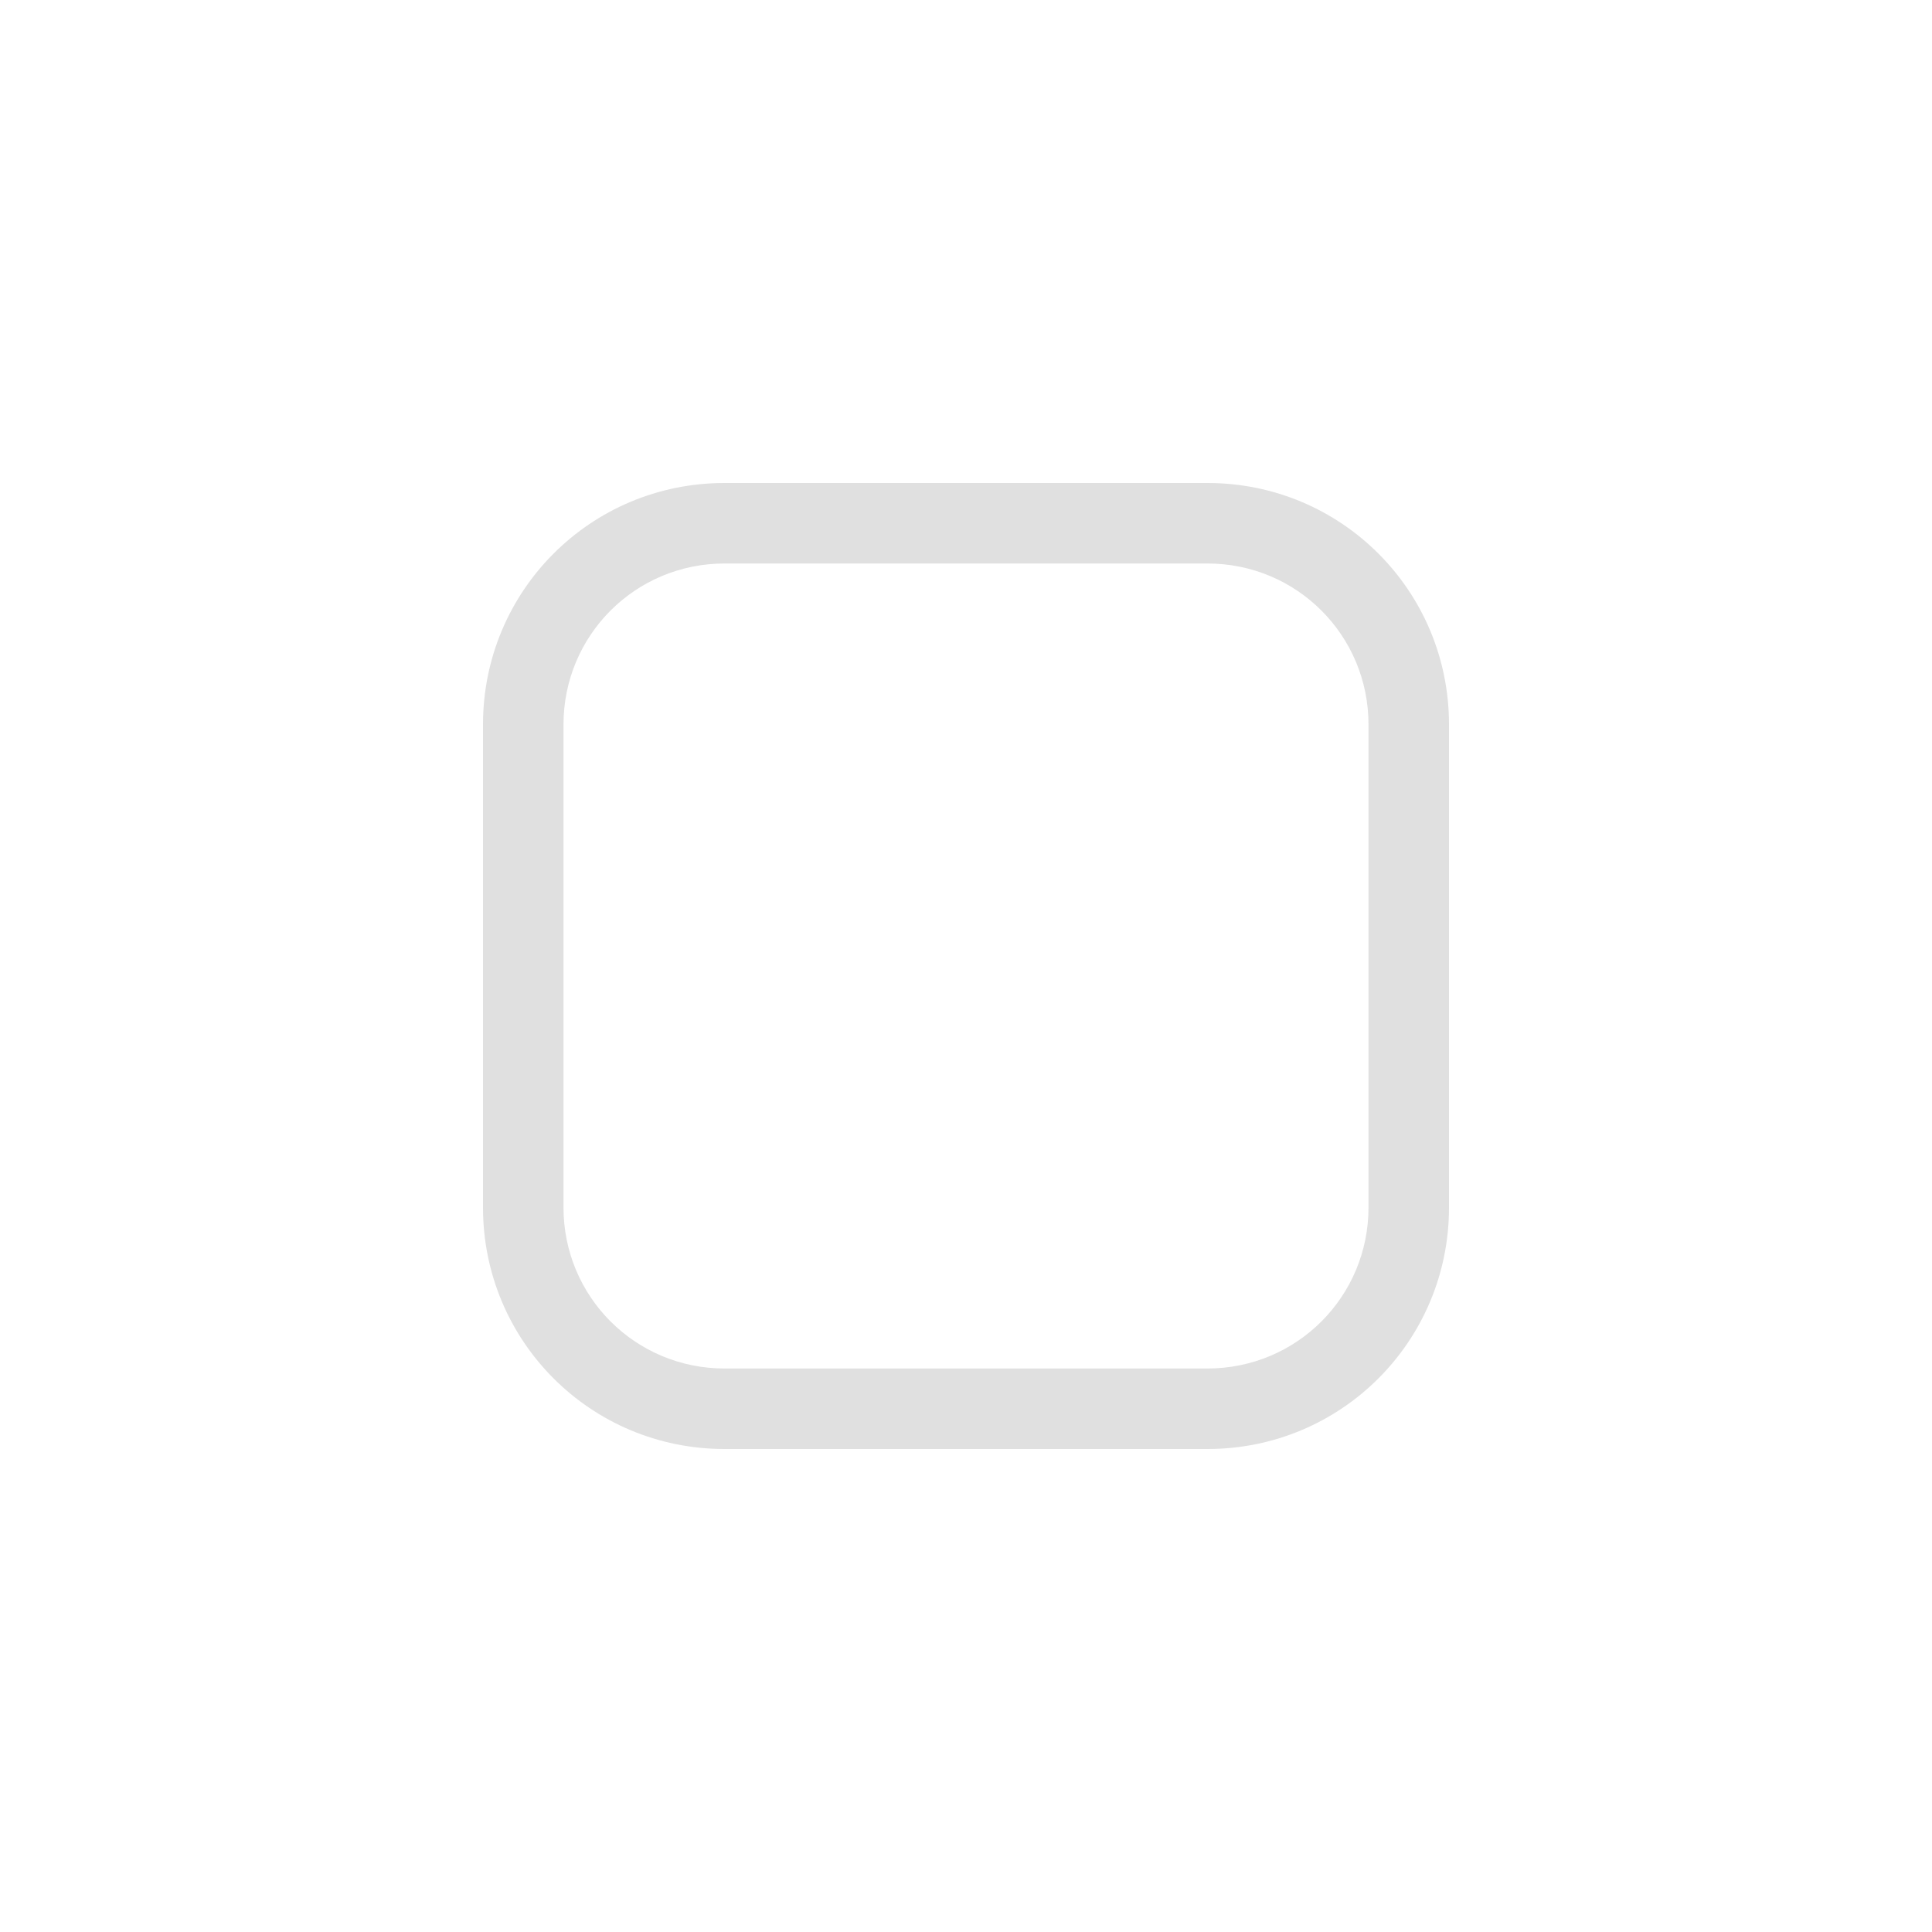
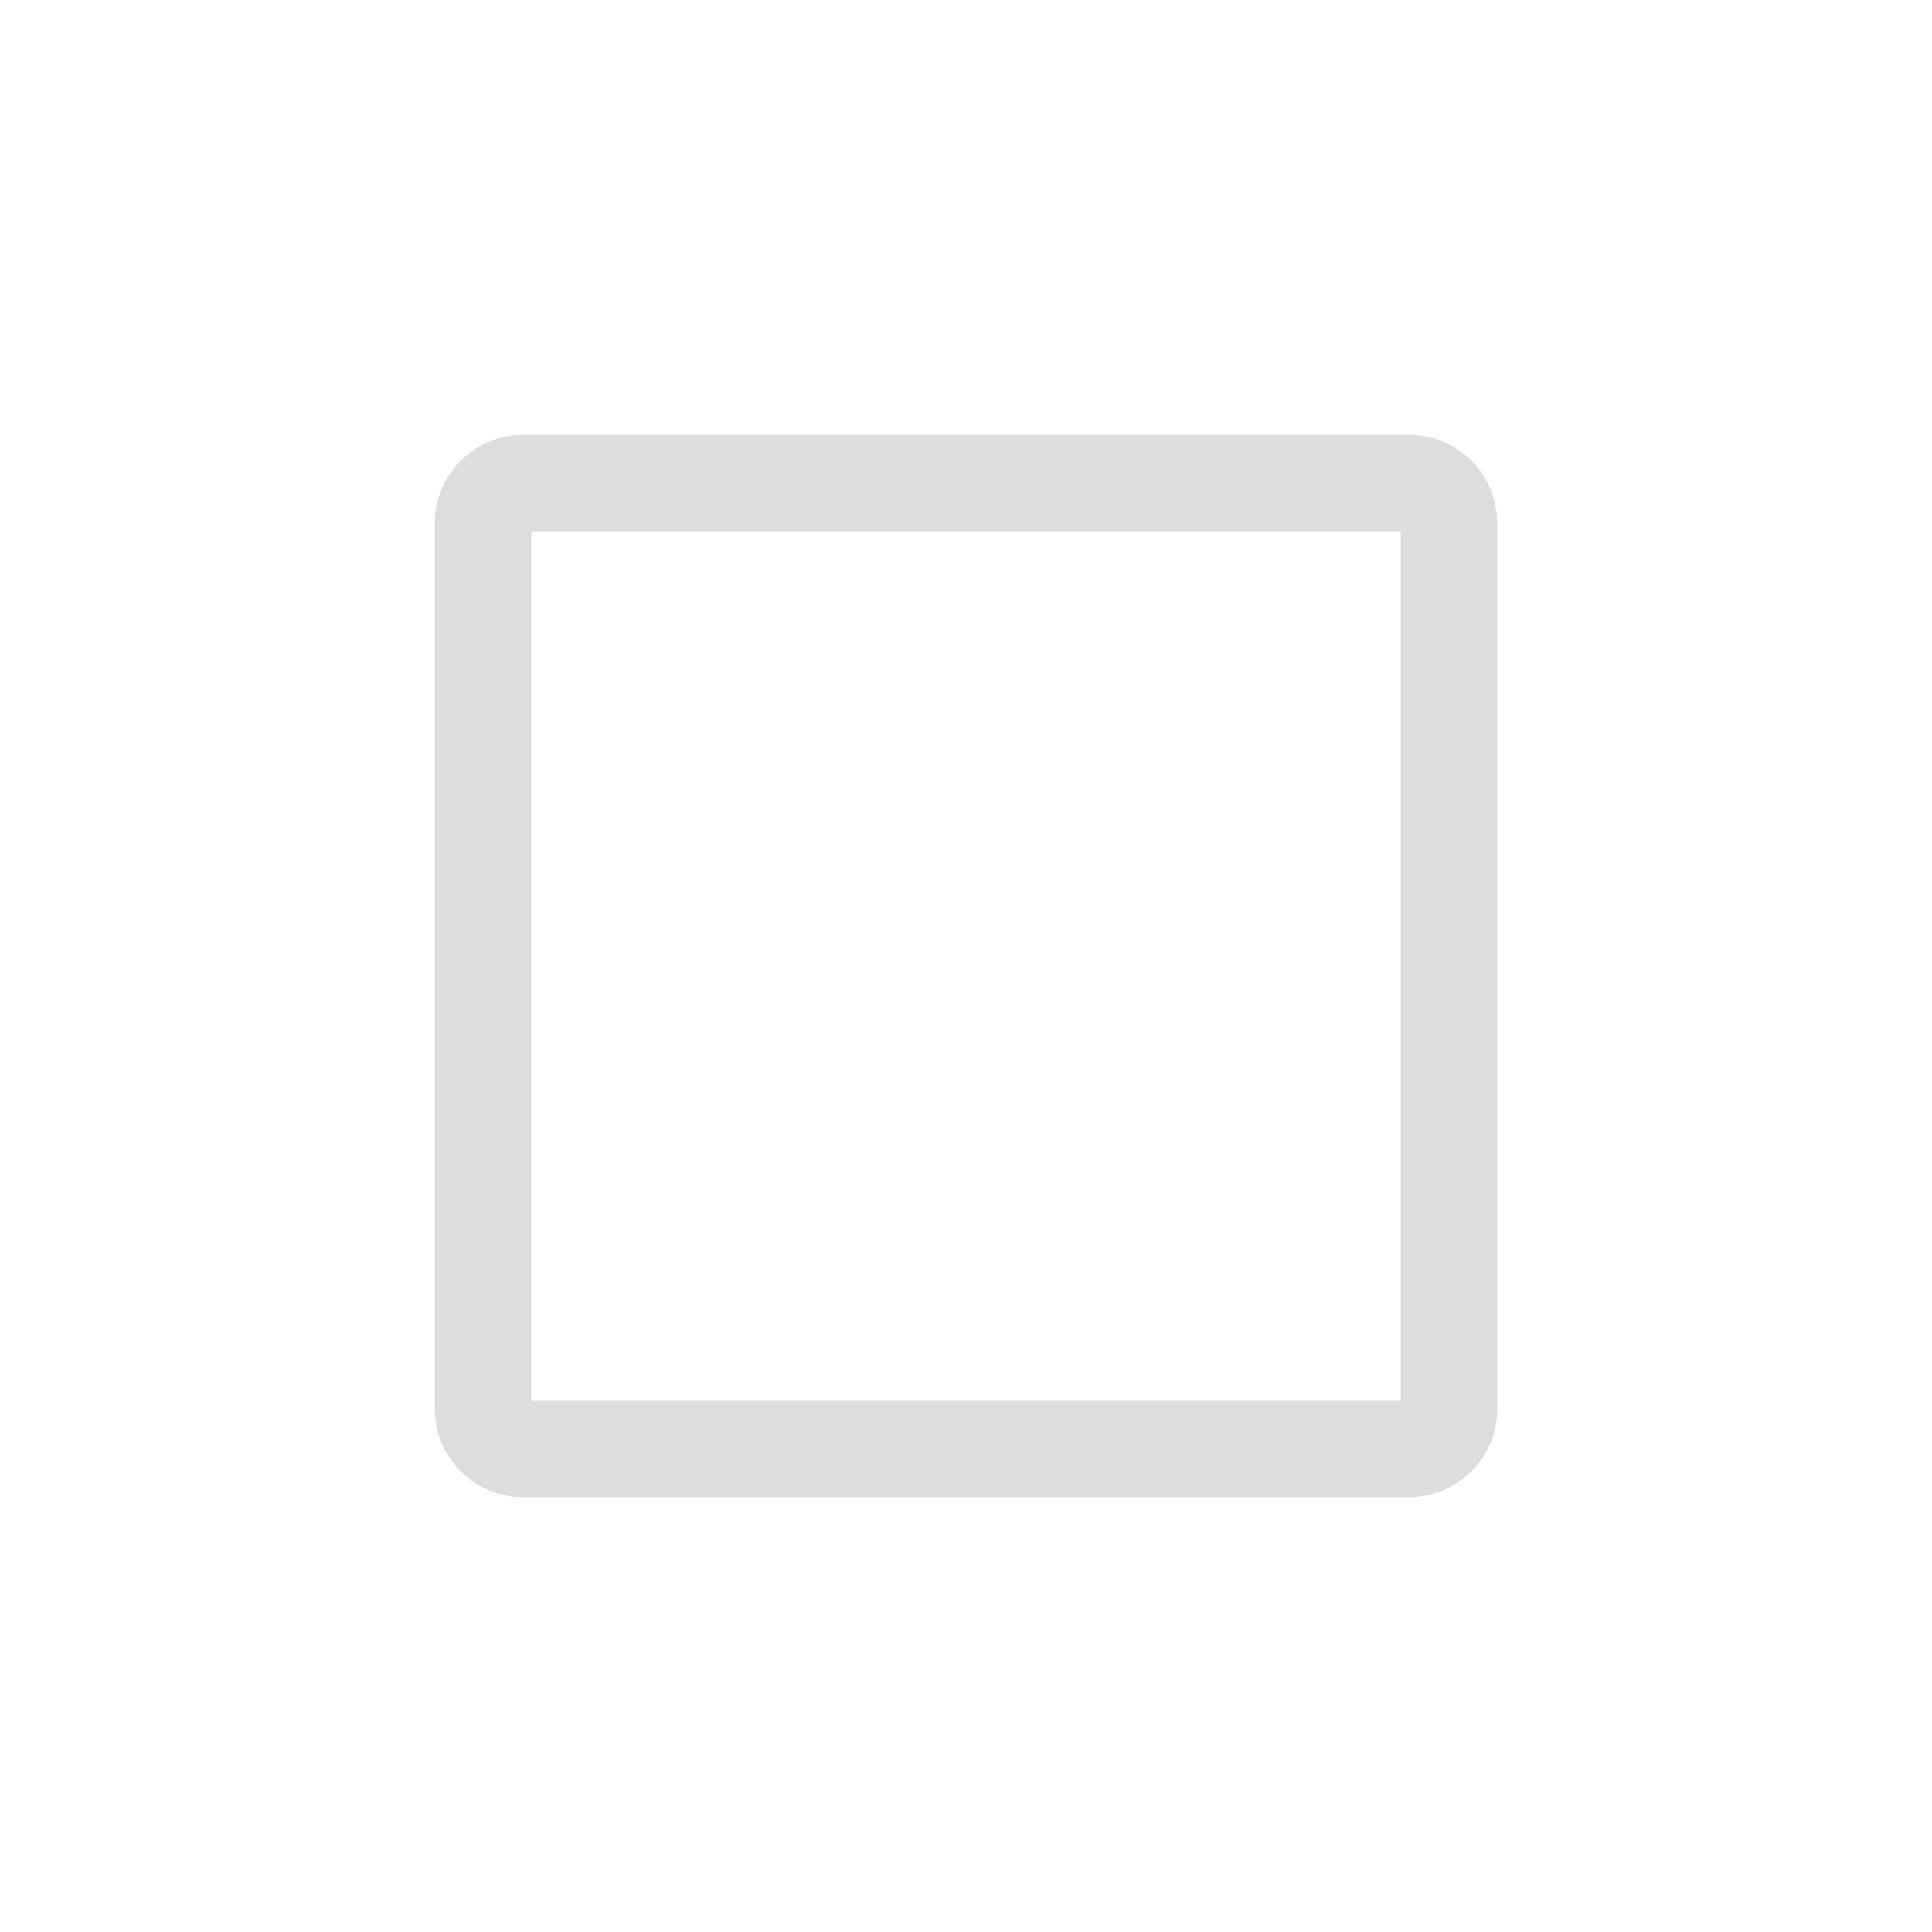
- <svg xmlns="http://www.w3.org/2000/svg" width="24" height="24" viewBox="0 0 24 24" version="1.1" id="svg5">
-   <defs id="defs2">
-     <style id="current-color-scheme" type="text/css">
-       .ColorScheme-Text { color:#E0E0E0; }
-     </style>
-   </defs>
-   <path id="rect436" style="fill:#E0E0E0;stroke-width:2;stroke-linecap:round;stroke-linejoin:round" d="M 9,6 C 7.338,6 6,7.338 6,9 v 6 c 0,1.662 1.338,3 3,3 h 6 c 1.662,0 3,-1.338 3,-3 V 9 C 18,7.338 16.662,6 15,6 Z m 0,1 h 6 c 1.108,0 2,0.892 2,2 v 6 c 0,1.108 -0.892,2 -2,2 H 9 C 7.892,17 7,16.108 7,15 V 9 C 7,7.892 7.892,7 9,7 Z" class="ColorScheme-Text" />
+ <svg xmlns="http://www.w3.org/2000/svg" viewBox="0 0 24 24" width="24" height="24" stroke="#DDDDDD" stroke-width="1.2" stroke-linecap="round" stroke-linejoin="round" fill="none">
+   <g id="SVGRepo_iconCarrier">
+     <rect x="6" y="6" width="12" height="12" rx="0.5" />
+   </g>
</svg>
